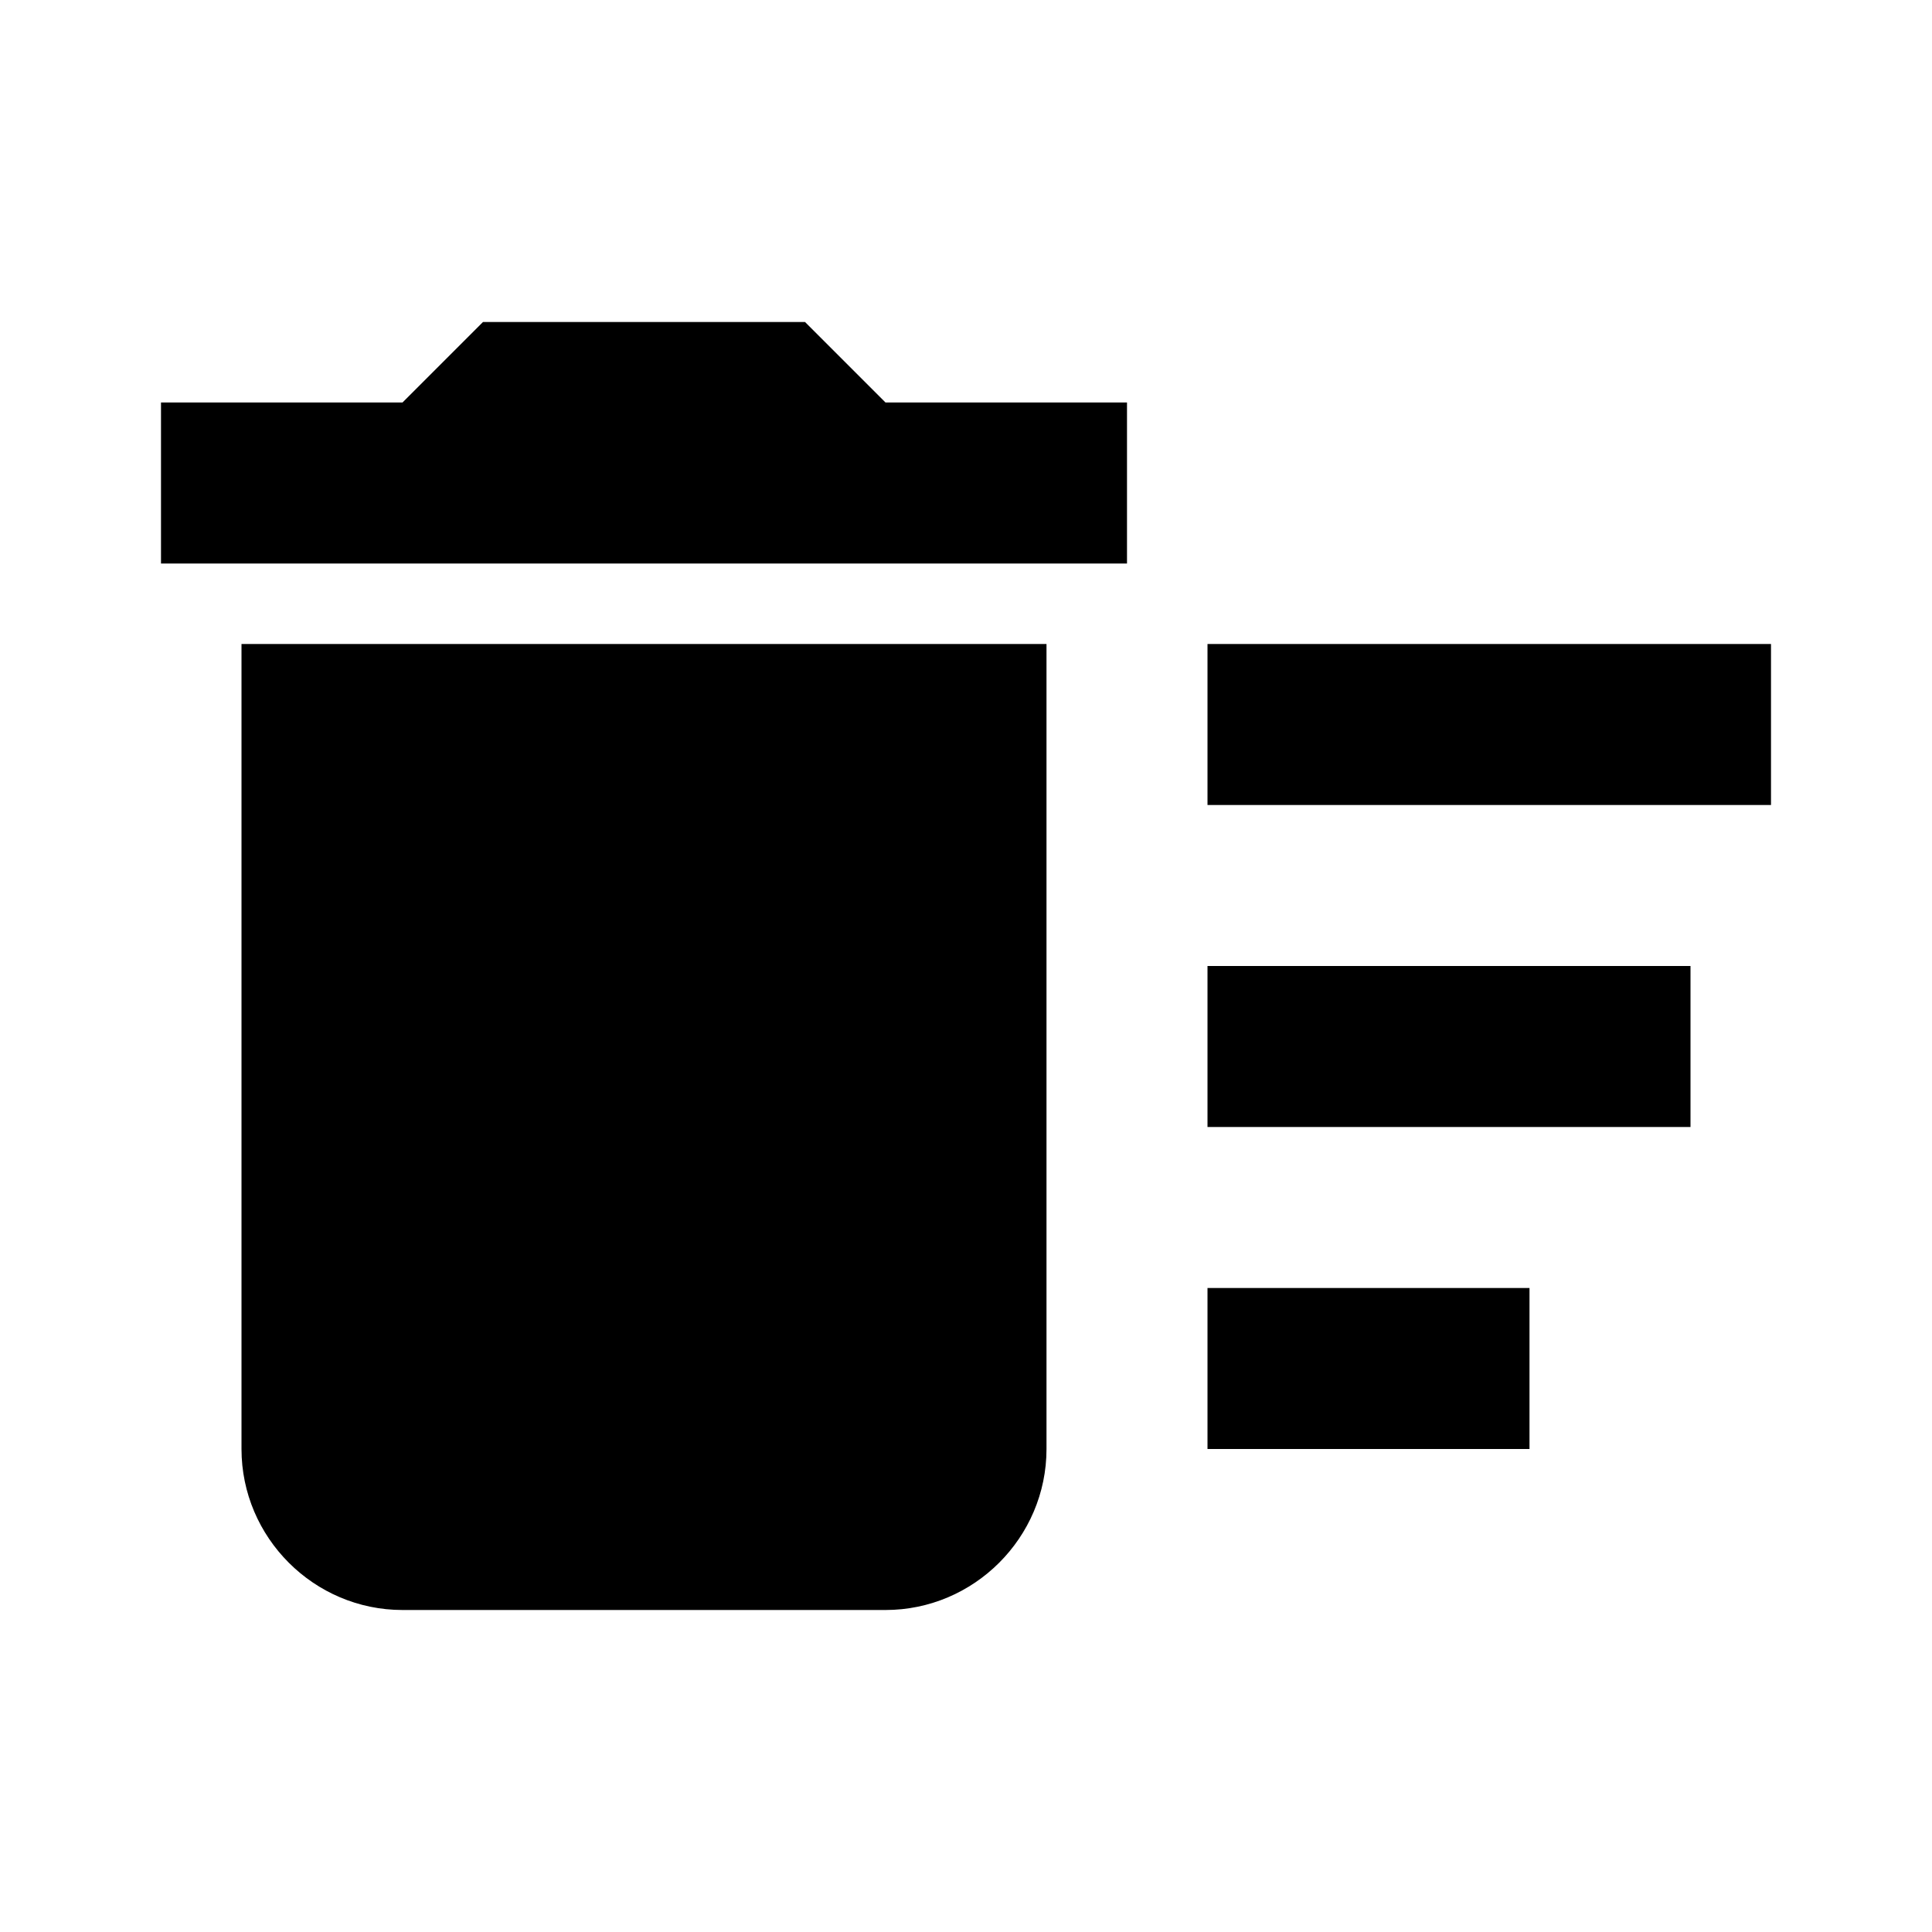
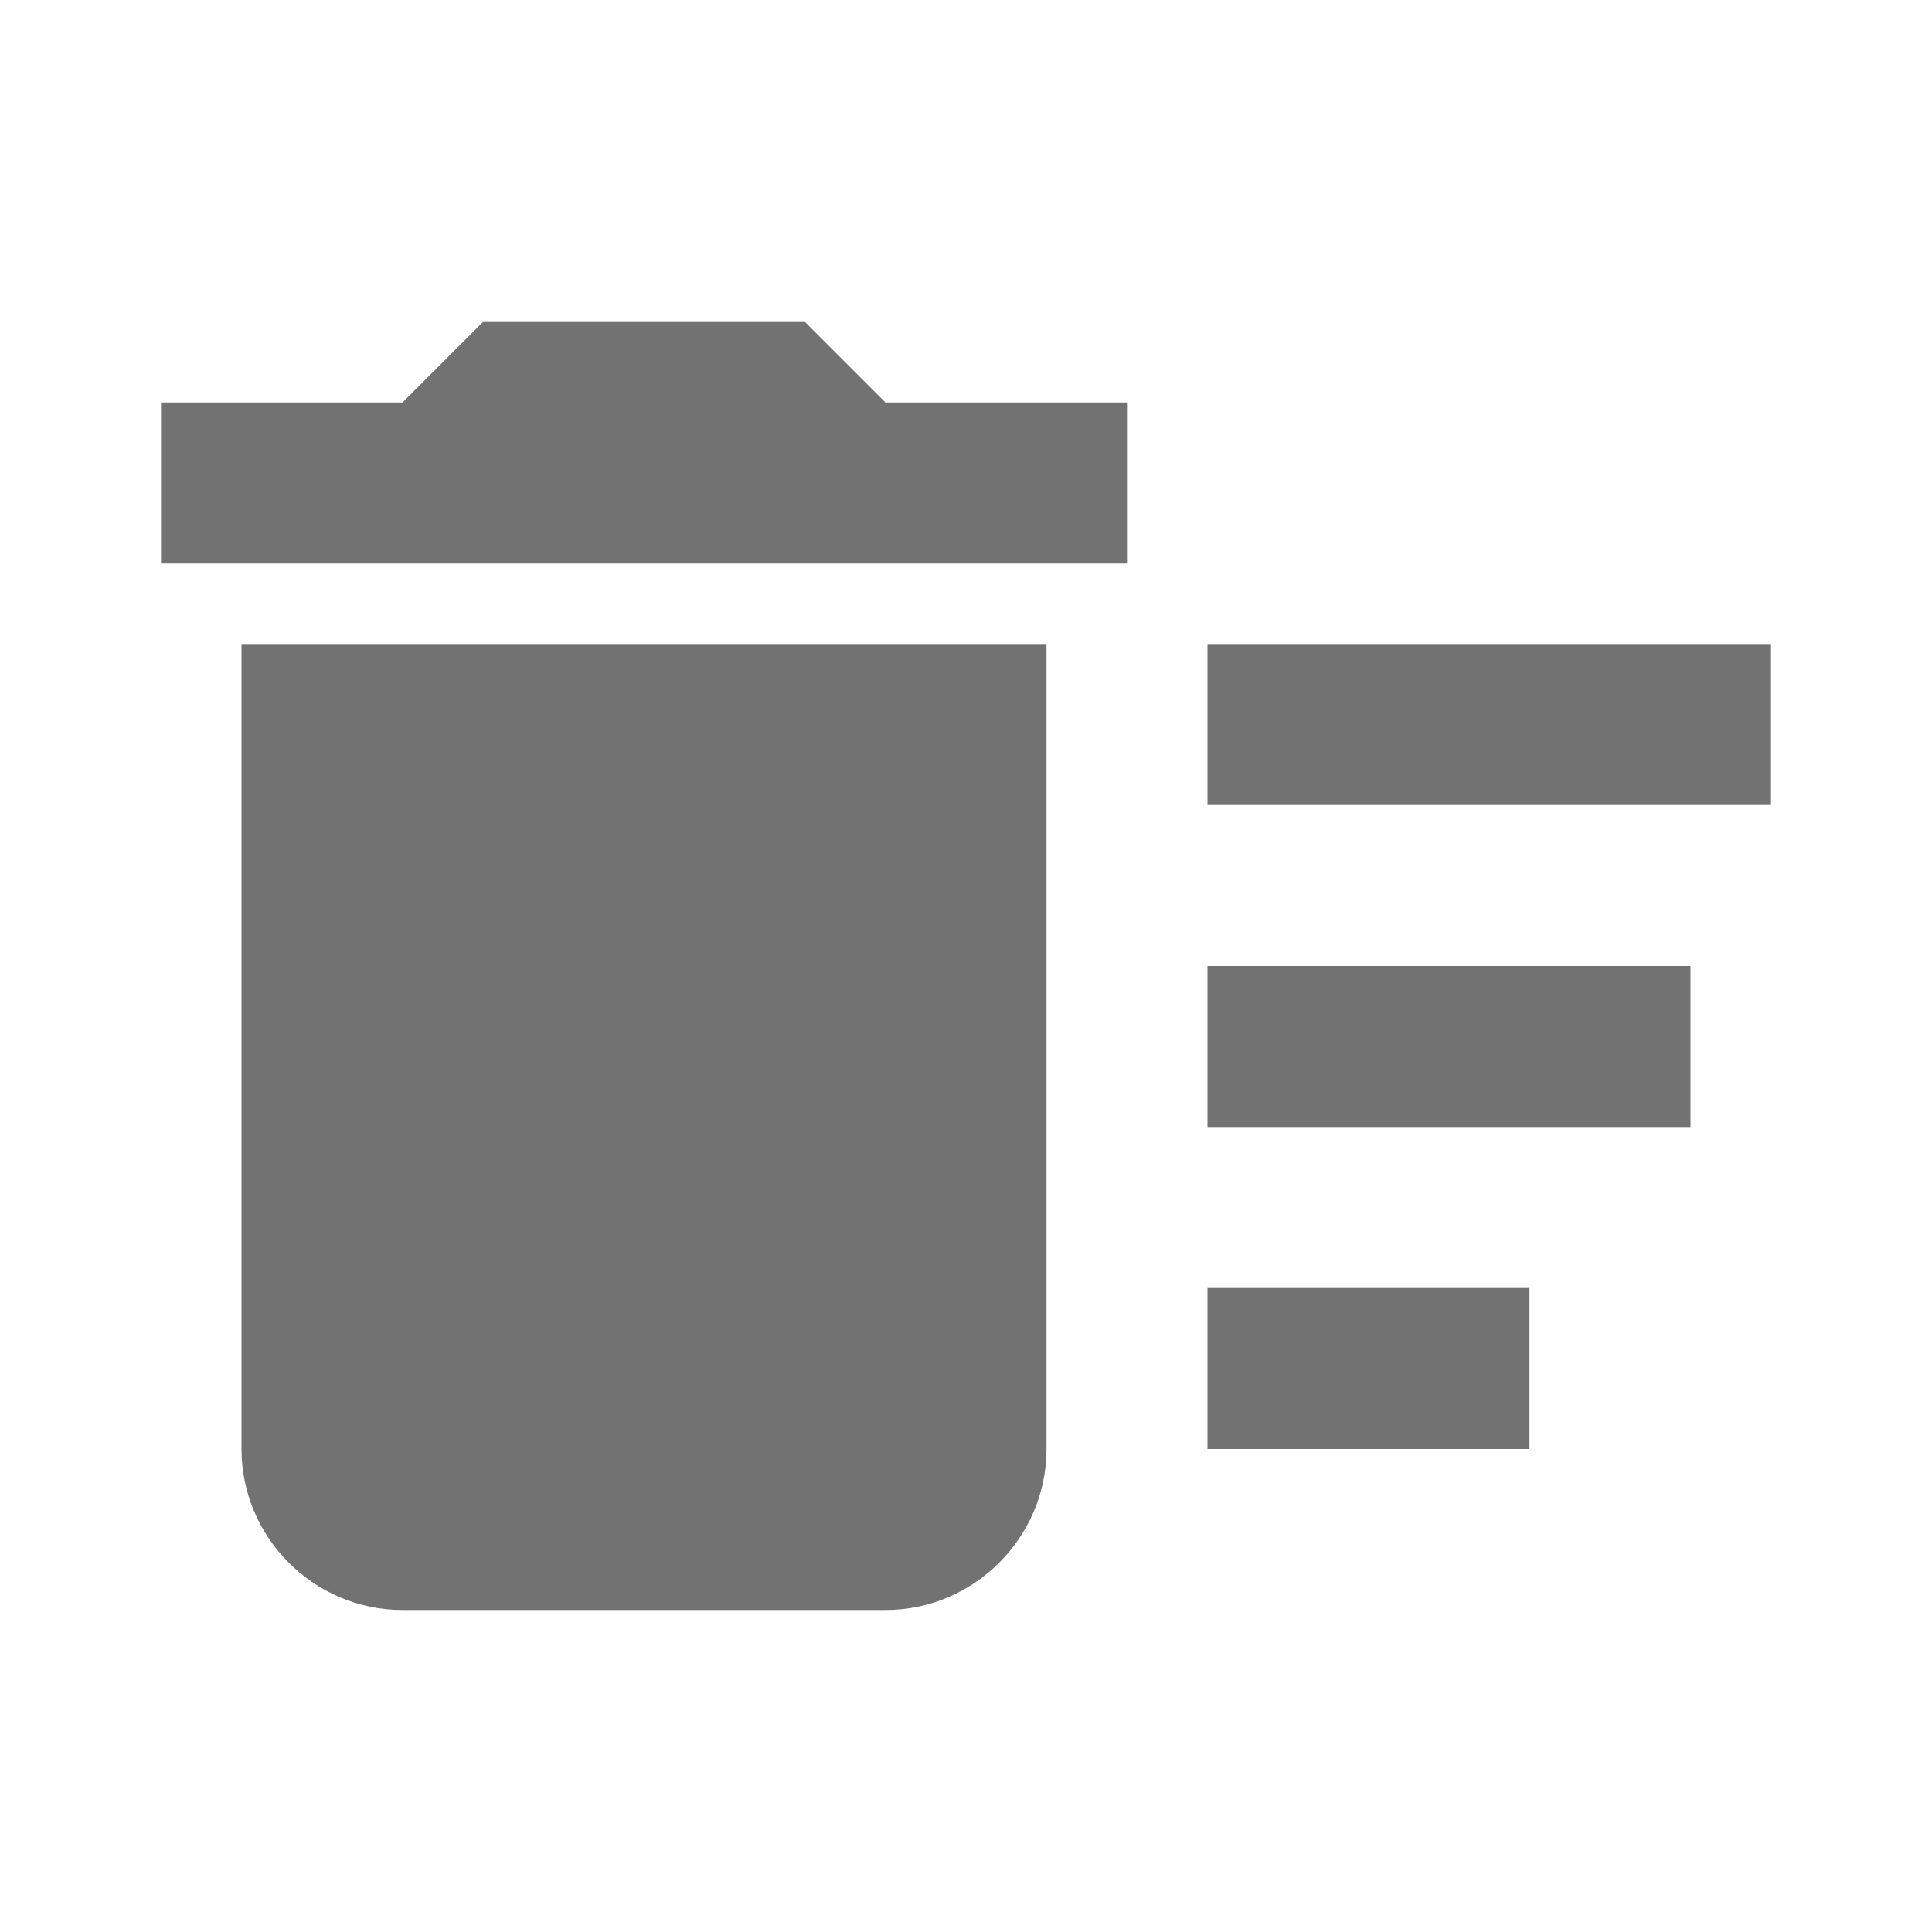
<svg xmlns="http://www.w3.org/2000/svg" width="24" height="24" viewBox="0 0 24 24">
-   <path d="M15 16h4v2h-4zm0-8h7v2h-7zm0 4h6v2h-6zM3 18c0 1.1.9 2 2 2h6c1.1 0 2-.9 2-2V8H3v10zM14 5h-3l-1-1H6L5 5H2v2h12z" />
+   <path class="svg-content" fill="#727272" d="M15 16h4v2h-4zm0-8h7v2h-7zm0 4h6v2h-6zM3 18c0 1.1.9 2 2 2h6c1.1 0 2-.9 2-2V8H3v10zM14 5h-3l-1-1H6L5 5H2v2h12z" />
  <path fill="none" d="M0 0h24v24H0z" />
</svg>
